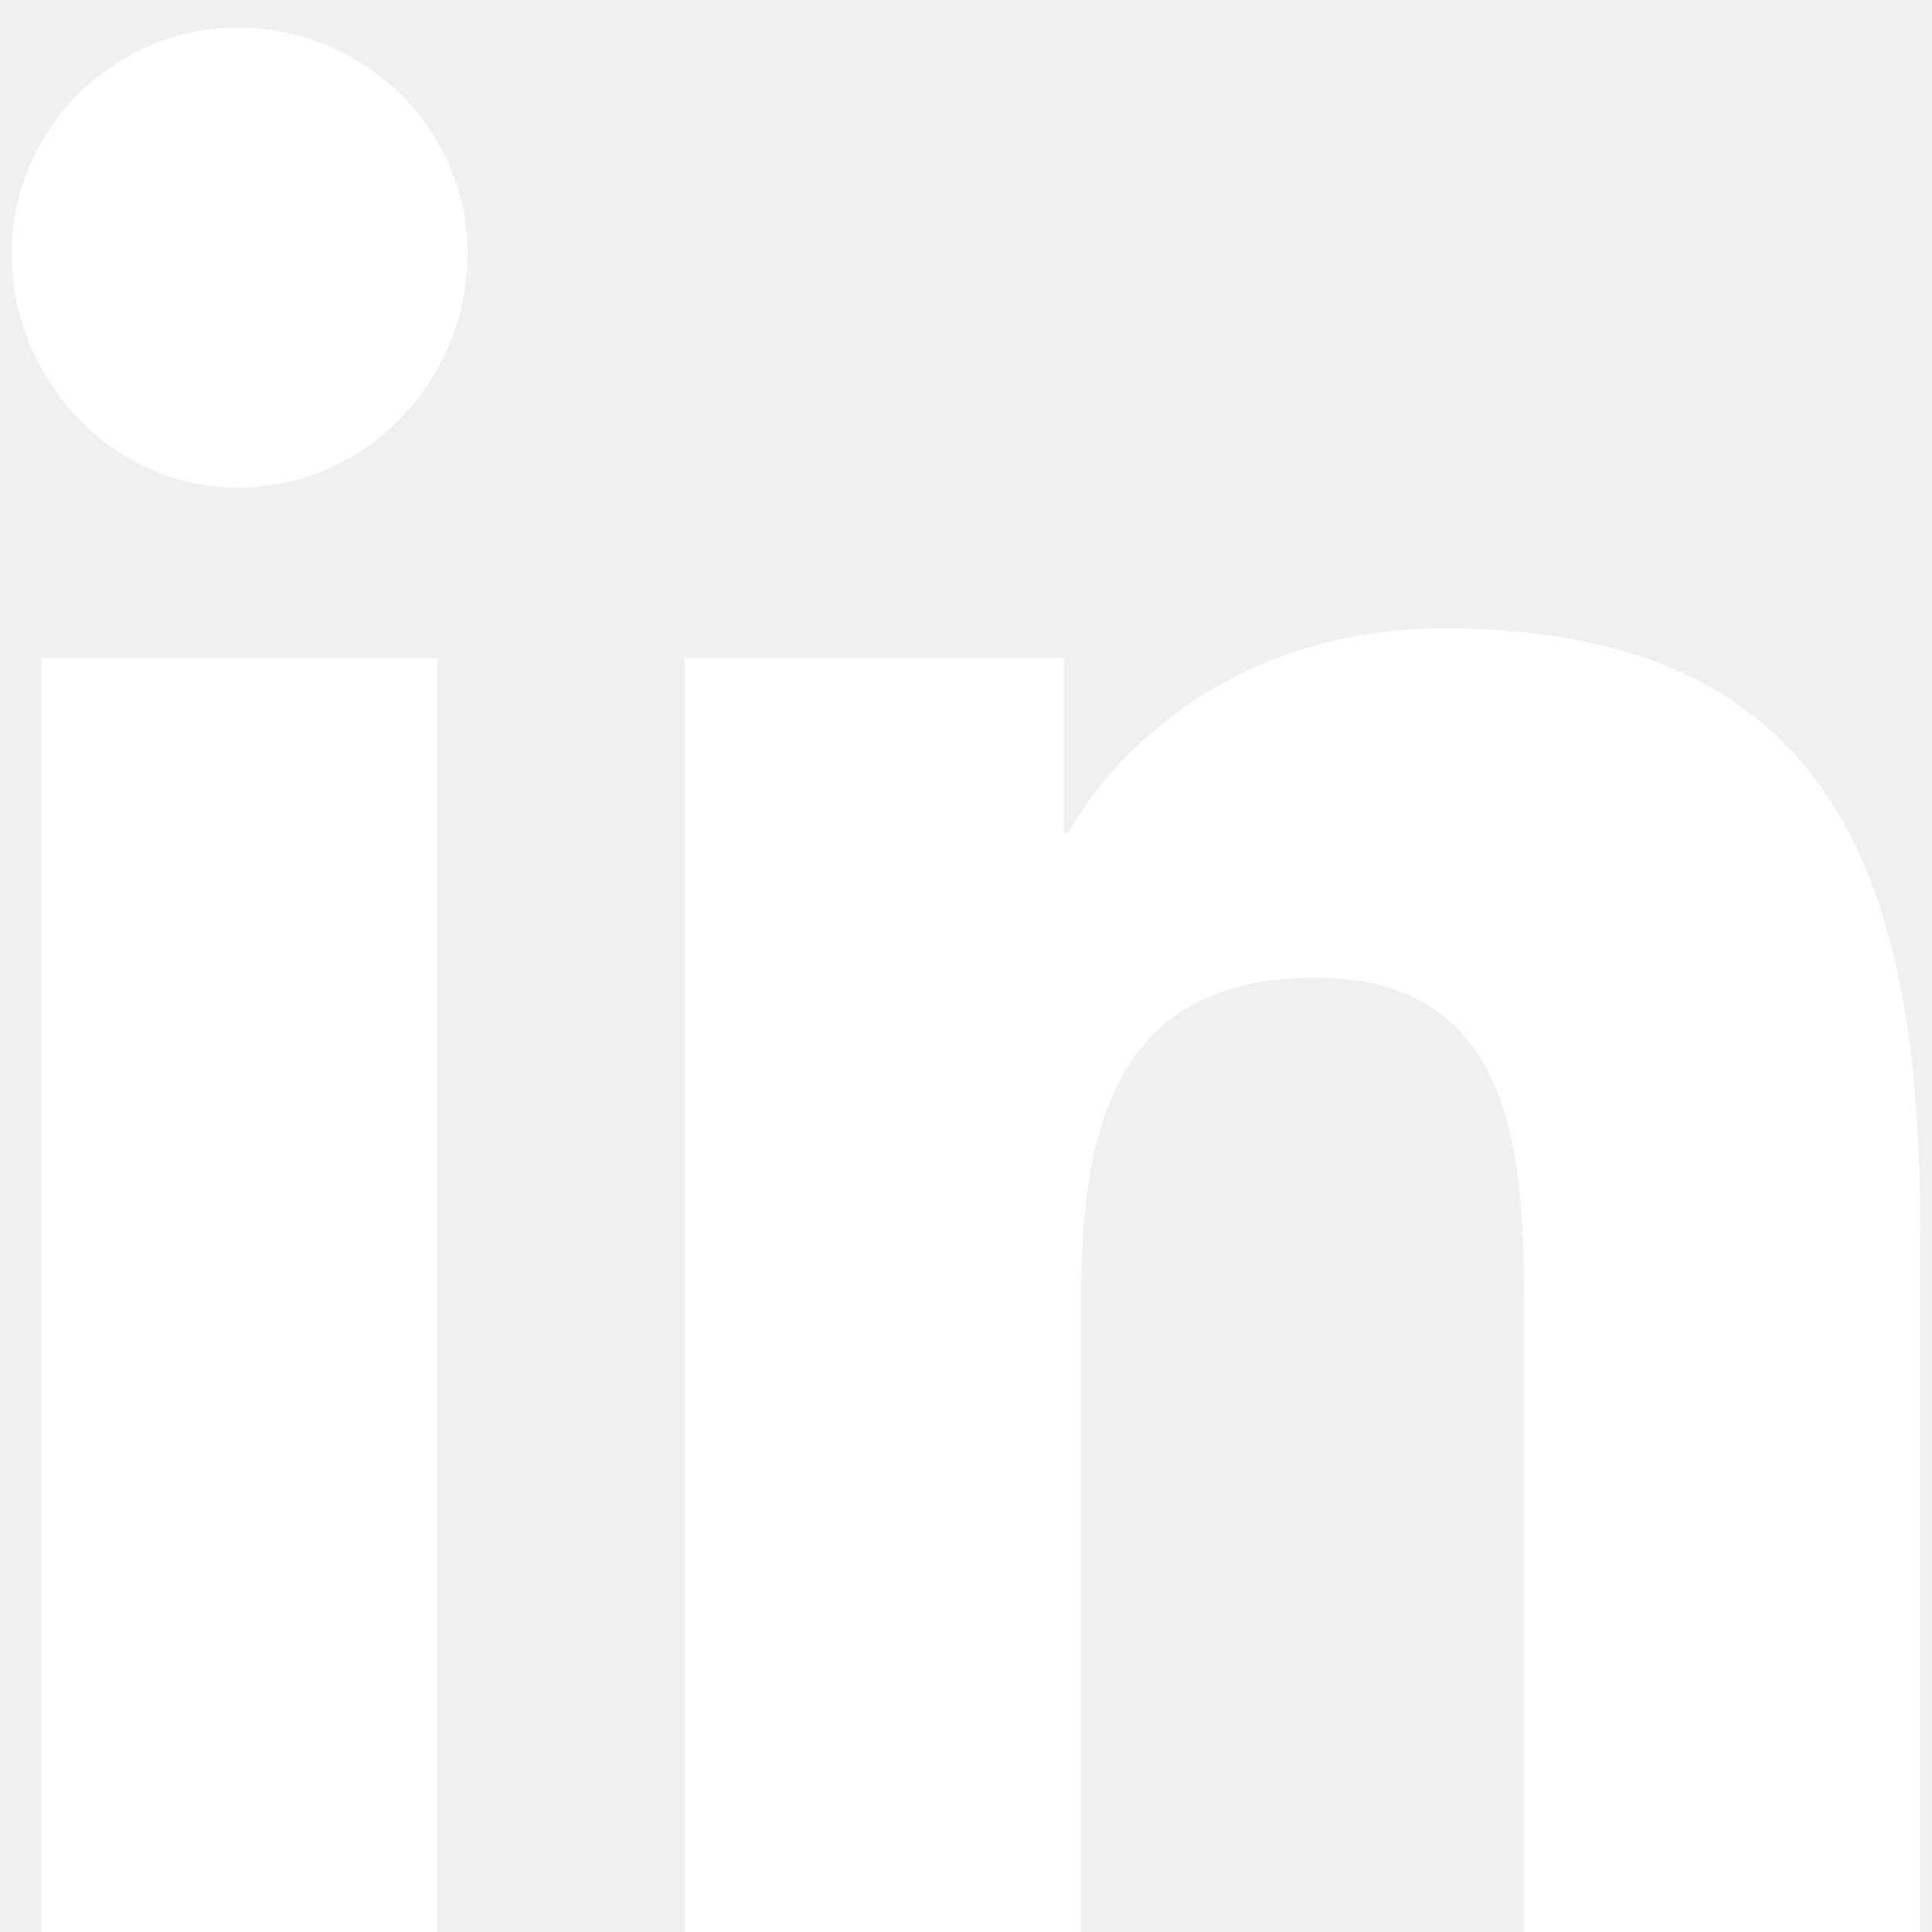
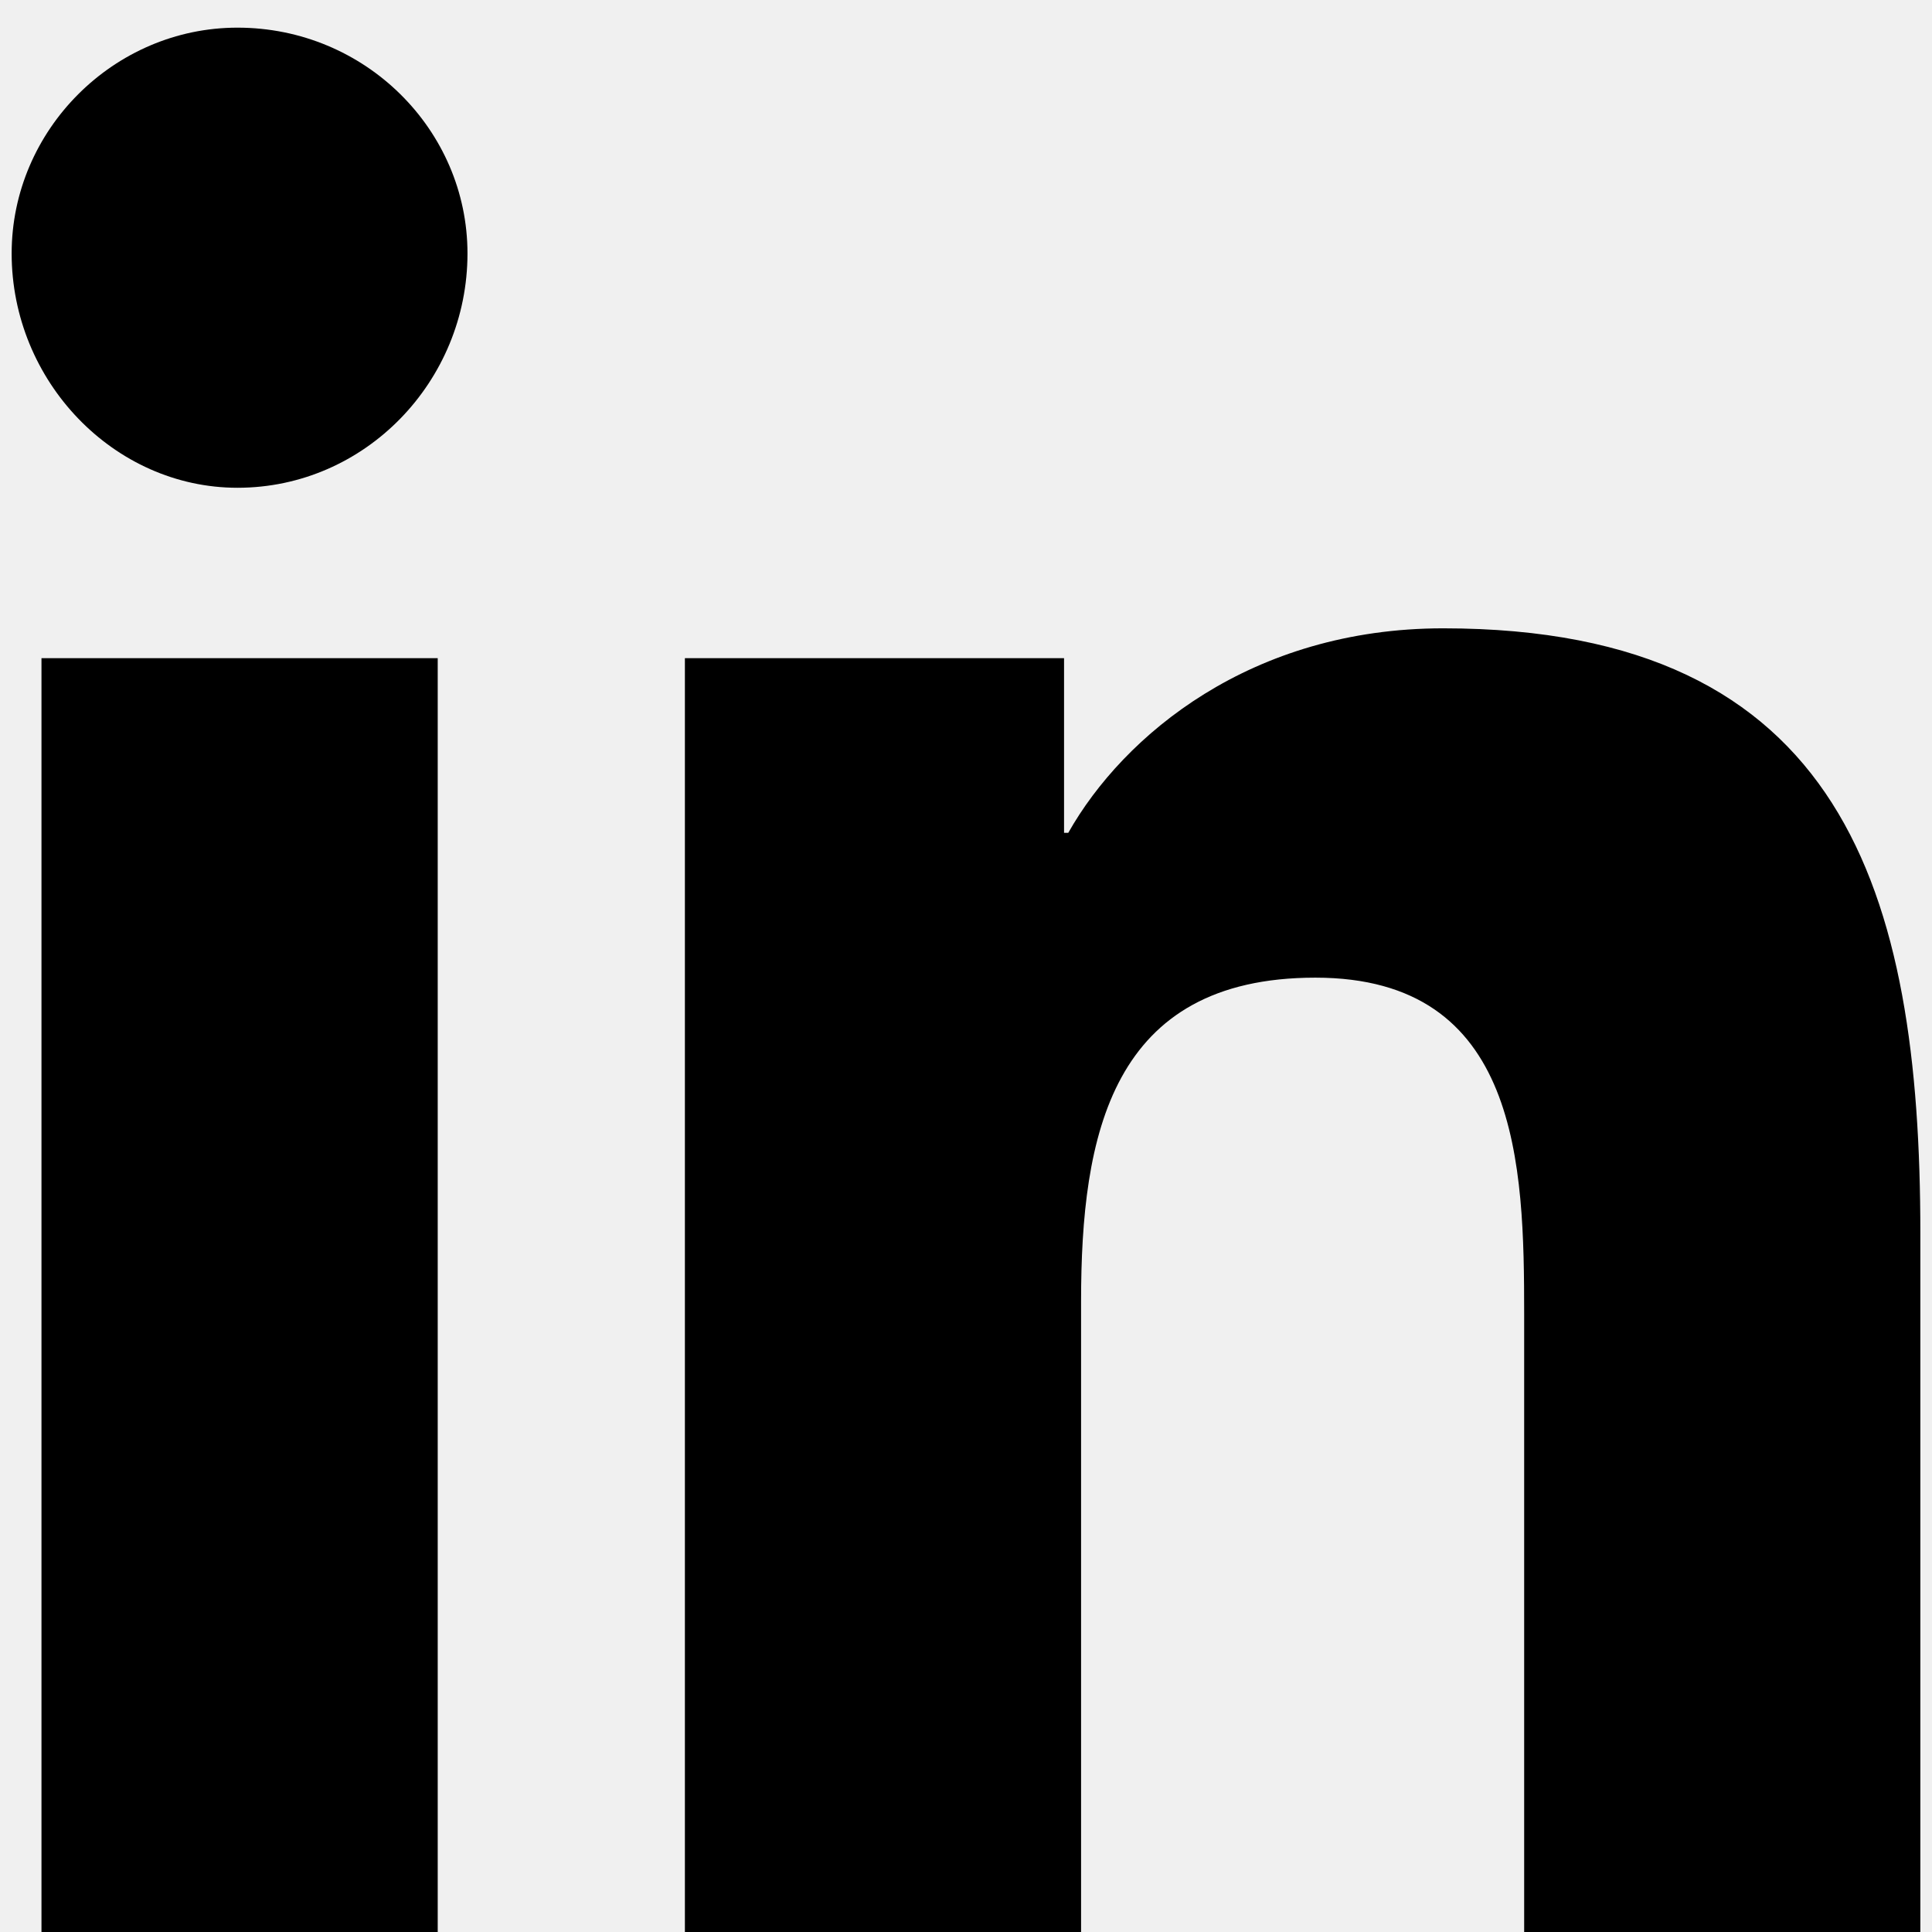
- <svg xmlns="http://www.w3.org/2000/svg" width="31" height="31" viewBox="0 0 31 31" fill="none">
-   <path d="M7.023 31V10.56H0.666V31H7.023ZM3.811 7.826C5.861 7.826 7.502 6.117 7.502 4.066C7.502 2.084 5.861 0.443 3.811 0.443C1.828 0.443 0.188 2.084 0.188 4.066C0.188 6.117 1.828 7.826 3.811 7.826ZM30.744 31H30.812V19.789C30.812 14.32 29.582 10.082 23.156 10.082C20.08 10.082 18.029 11.791 17.141 13.363H17.072V10.56H10.988V31H17.346V20.883C17.346 18.217 17.824 15.688 21.105 15.688C24.387 15.688 24.455 18.695 24.455 21.088V31H30.744Z" fill="white" />
+ <svg xmlns="http://www.w3.org/2000/svg" version="1.1" width="35" height="35" viewBox="0 0 32 32">
+   <path d="M7.25 32v-21.099h-6.563v21.099h6.563zM3.933 8.079c2.117 0 3.81-1.764 3.81-3.881 0-2.046-1.694-3.74-3.81-3.74-2.046 0-3.74 1.694-3.74 3.74 0 2.117 1.694 3.881 3.74 3.881zM31.736 32h0.071v-11.573c0-5.645-1.27-10.020-7.903-10.020-3.175 0-5.292 1.764-6.21 3.387h-0.070v-2.893h-6.28v21.099h6.562v-10.444c0-2.752 0.494-5.363 3.881-5.363s3.458 3.105 3.458 5.575v10.232h6.492z" />
</svg>
